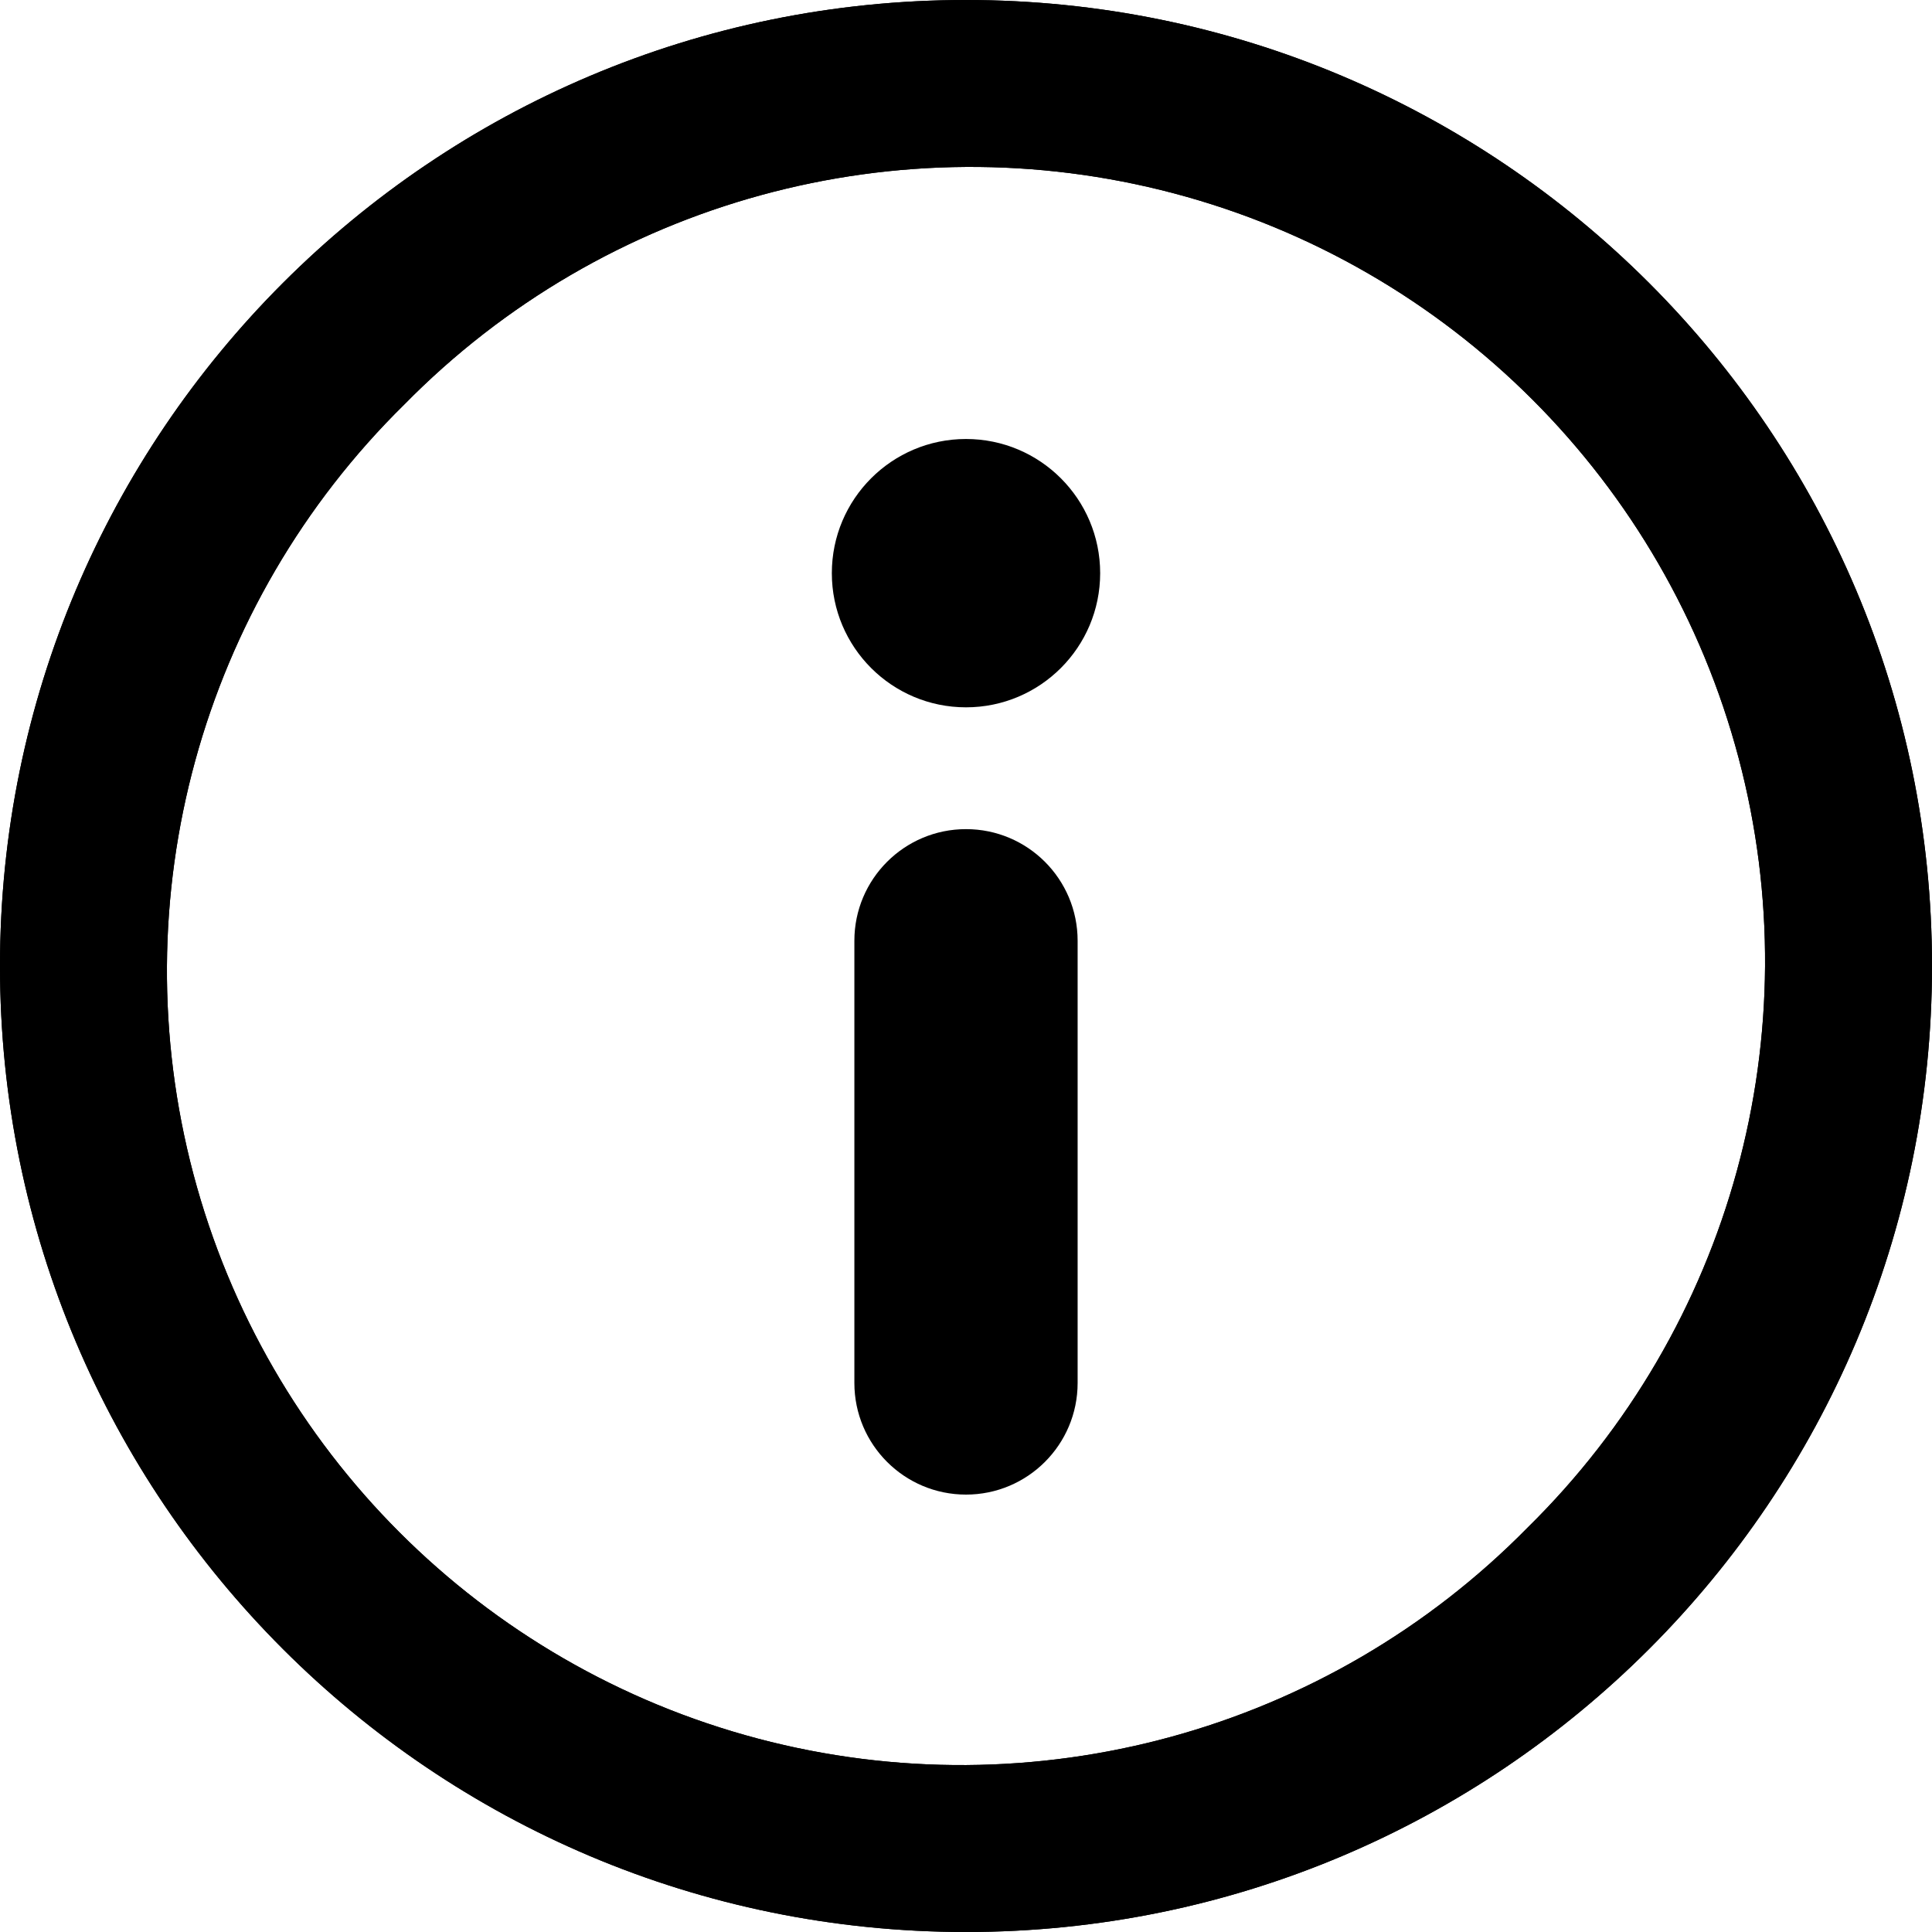
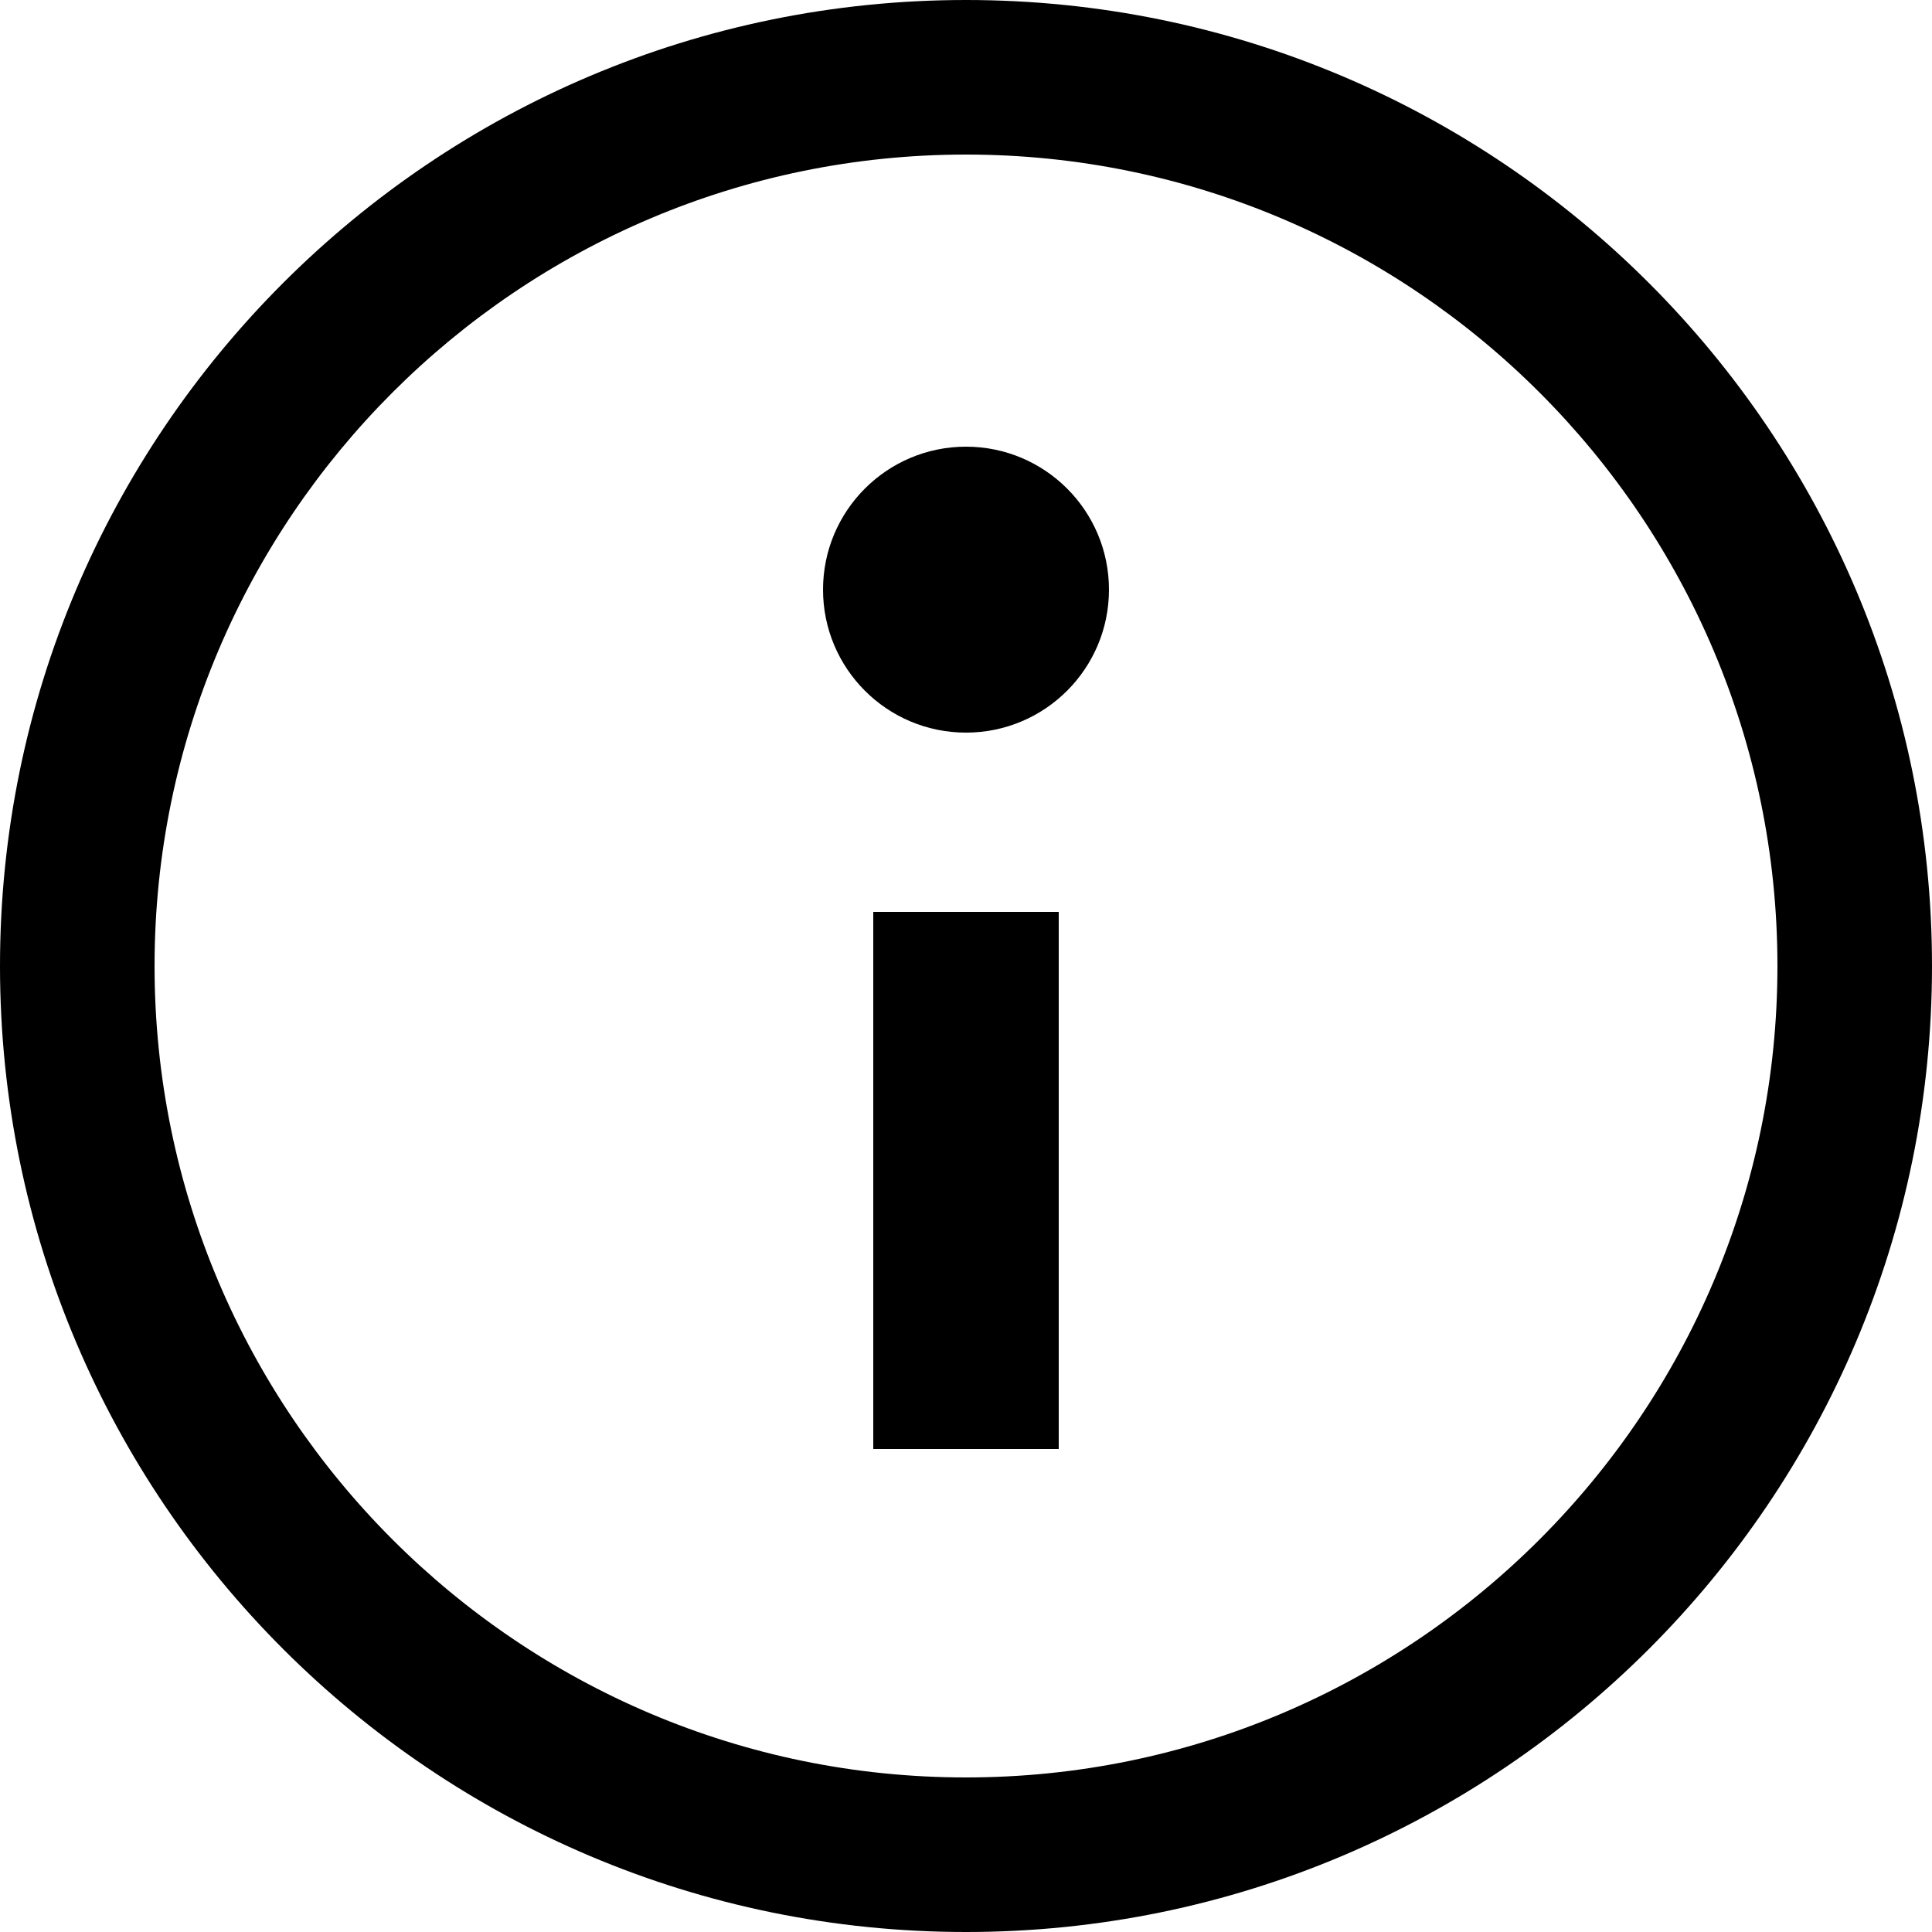
- <svg xmlns="http://www.w3.org/2000/svg" viewBox="0 0 450 450" x="0px" y="0px" version="1.1" id="svg20" width="450" height="450">
-   <defs id="defs24" />
-   <g data-name="Calque 2" id="g14">
-     <g data-name="Calque 2" id="g12">
-       <circle cx="225" cy="133.5" r="31.25" id="circle4" />
-       <path d="m 251,219.12 v 103 a 26,26 0 0 1 -52,0 v -103 a 26,26 0 0 1 52,0 z" id="path6" />
-       <path d="M 225,0 C 100.74,0 0,100.74 0,225 0,349.26 100.74,450 225,450 349.26,450 450,349.26 450,225 450,100.74 349.26,0 225,0 Z M 355.81,355.81 A 185,185 0 1 1 94.19,94.19 185,185 0 1 1 355.81,355.81 Z" id="path8" />
-       <path d="M 225,0 C 100.74,0 0,100.74 0,225 0,349.26 100.74,450 225,450 349.26,450 450,349.26 450,225 450,100.74 349.26,0 225,0 Z M 355.81,355.81 A 185,185 0 1 1 94.19,94.19 185,185 0 1 1 355.81,355.81 Z" id="path10" />
-     </g>
+ <svg xmlns="http://www.w3.org/2000/svg" version="1.1" x="0px" y="0px" viewBox="0 0 250 250" xml:space="preserve" id="svg14" width="250" height="250">
+   <defs id="defs18" />
+   <path d="m 125,20 c 57.9,0 105,47.1 105,105 0,57.9 -47.1,105 -105,105 C 67.1,230 20,182.9 20,125 20,67.1 67.1,20 125,20 M 125,0 C 56,0 0,56 0,125 0,194 56,250 125,250 194,250 250,194 250,125 250,56 194,0 125,0 Z" id="path2" />
+   <g id="g6" transform="translate(-5,-5)">
+     <polygon points="118,171.3 118,123 142,123 142,192.5 118,192.5 " id="polygon4" />
  </g>
+   <circle cx="125" cy="76.3" r="18.5" id="circle8" />
</svg>
